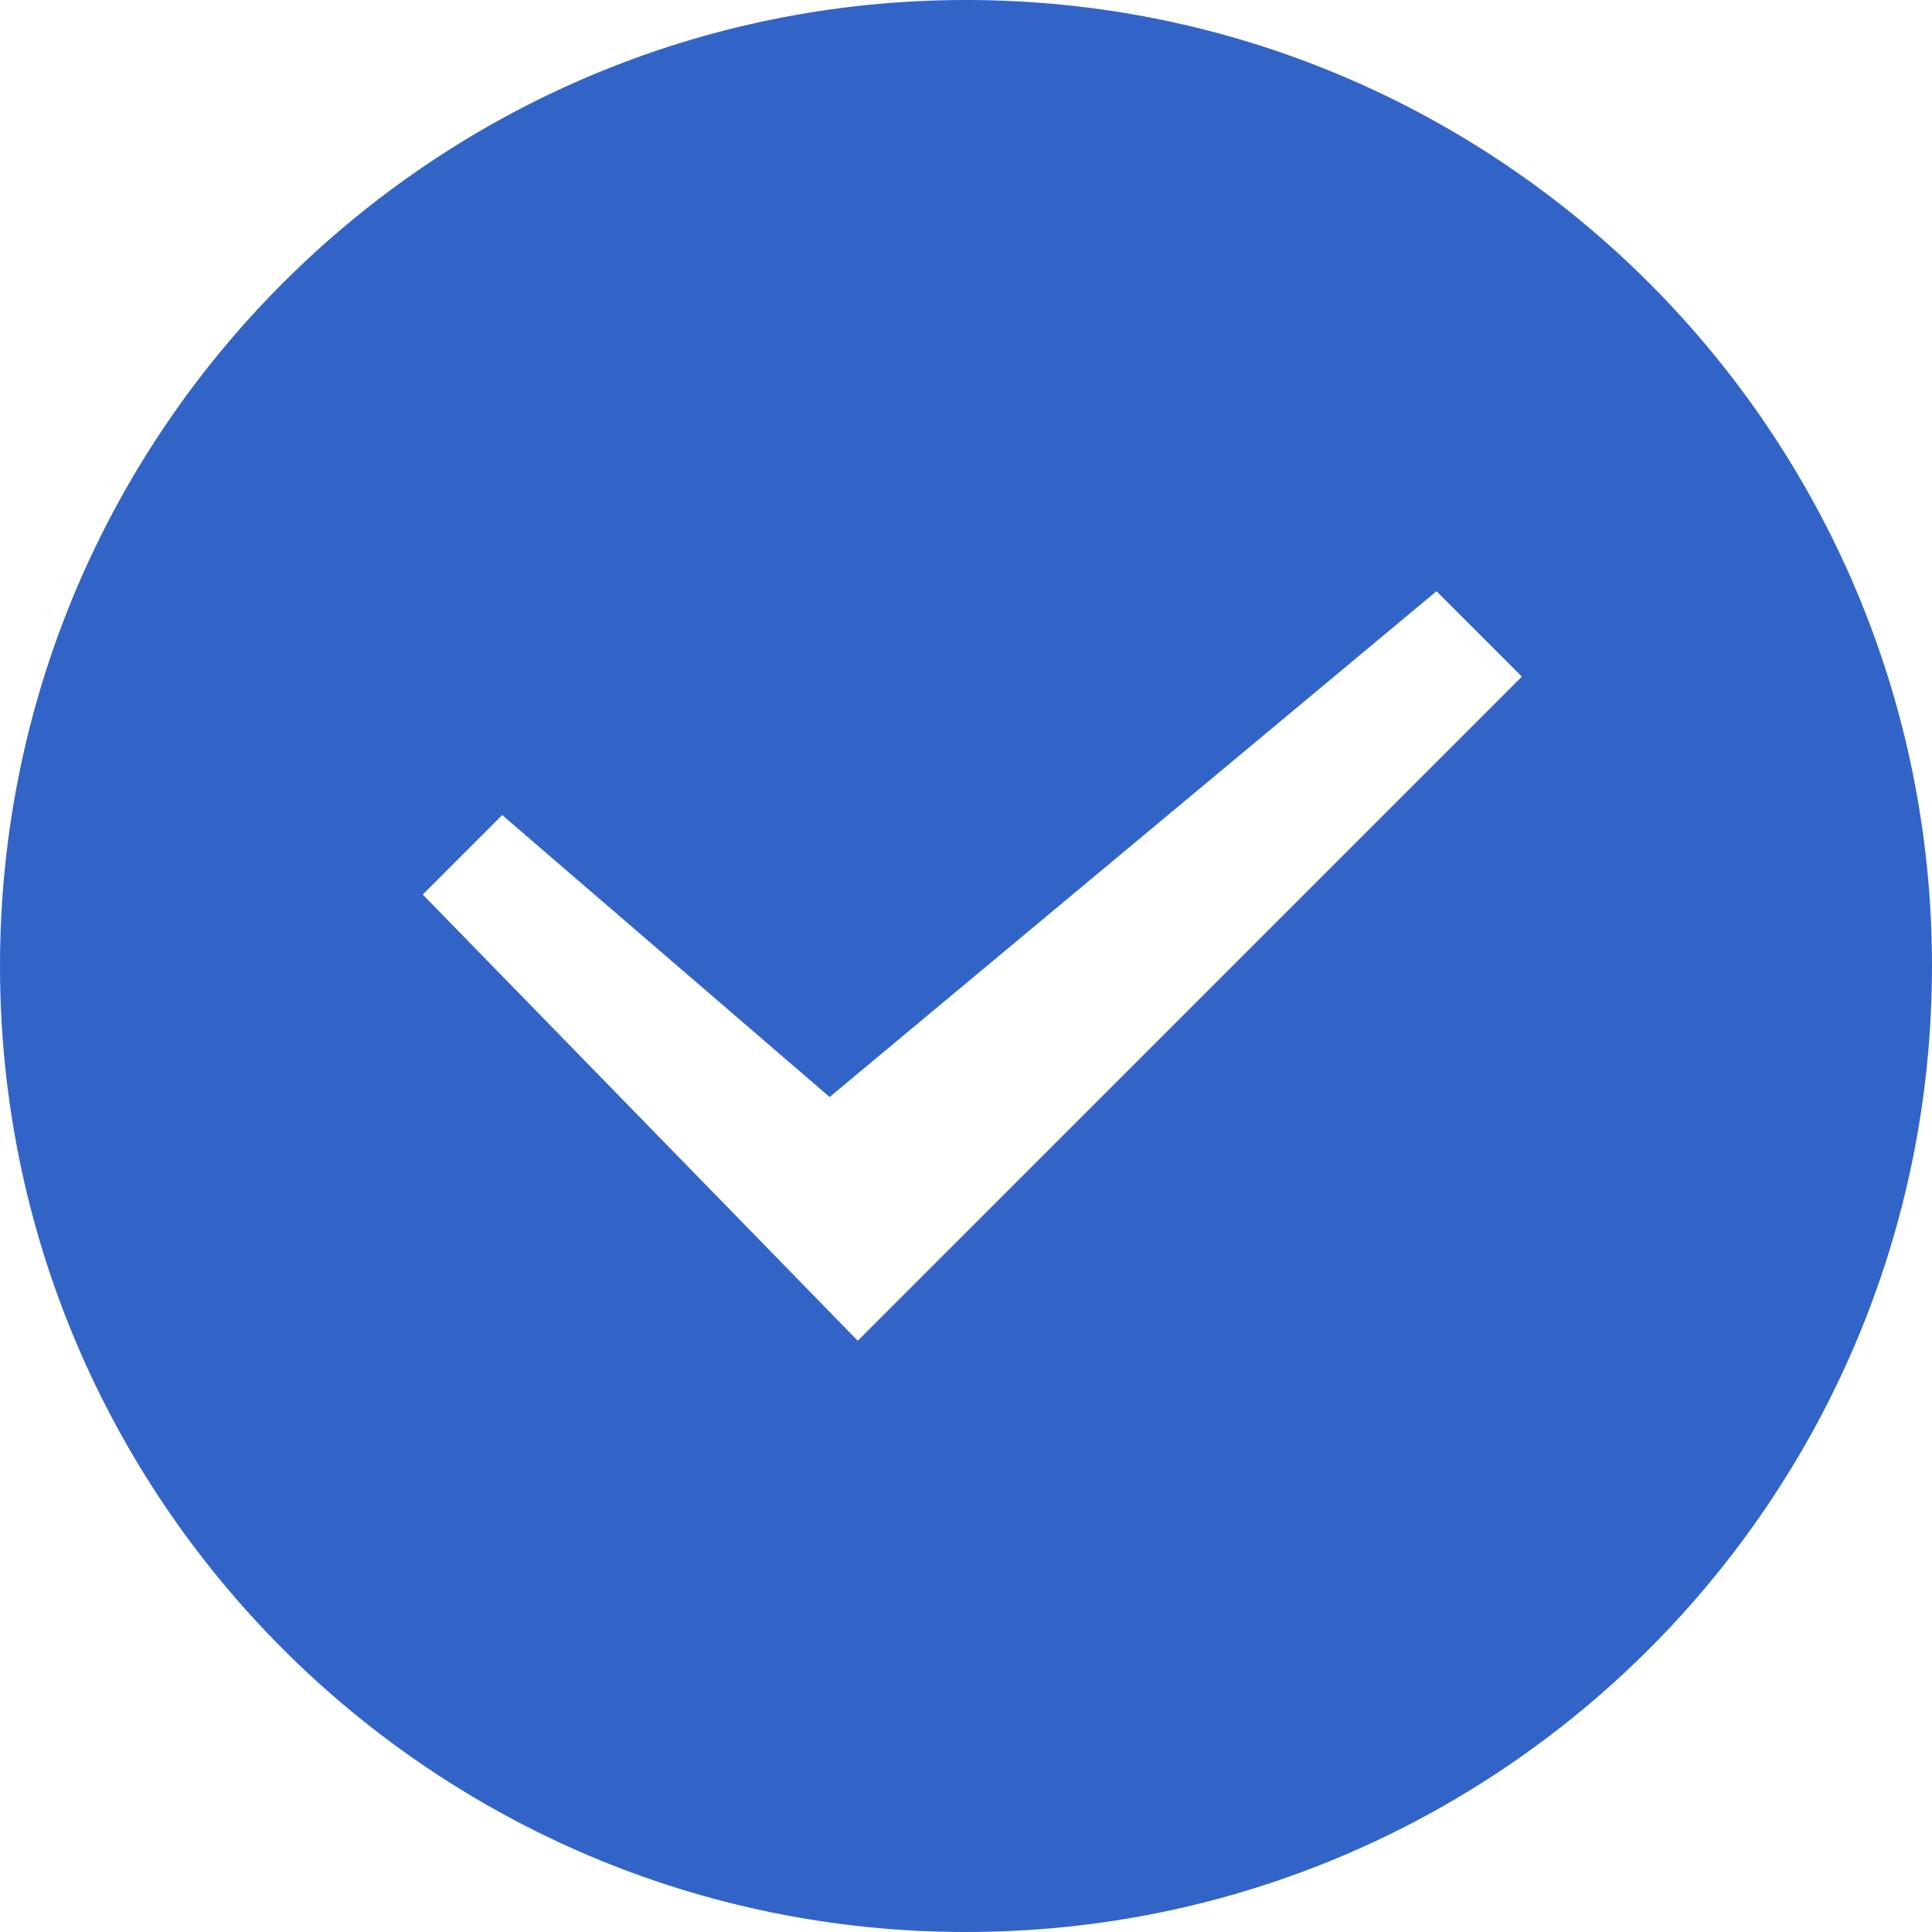
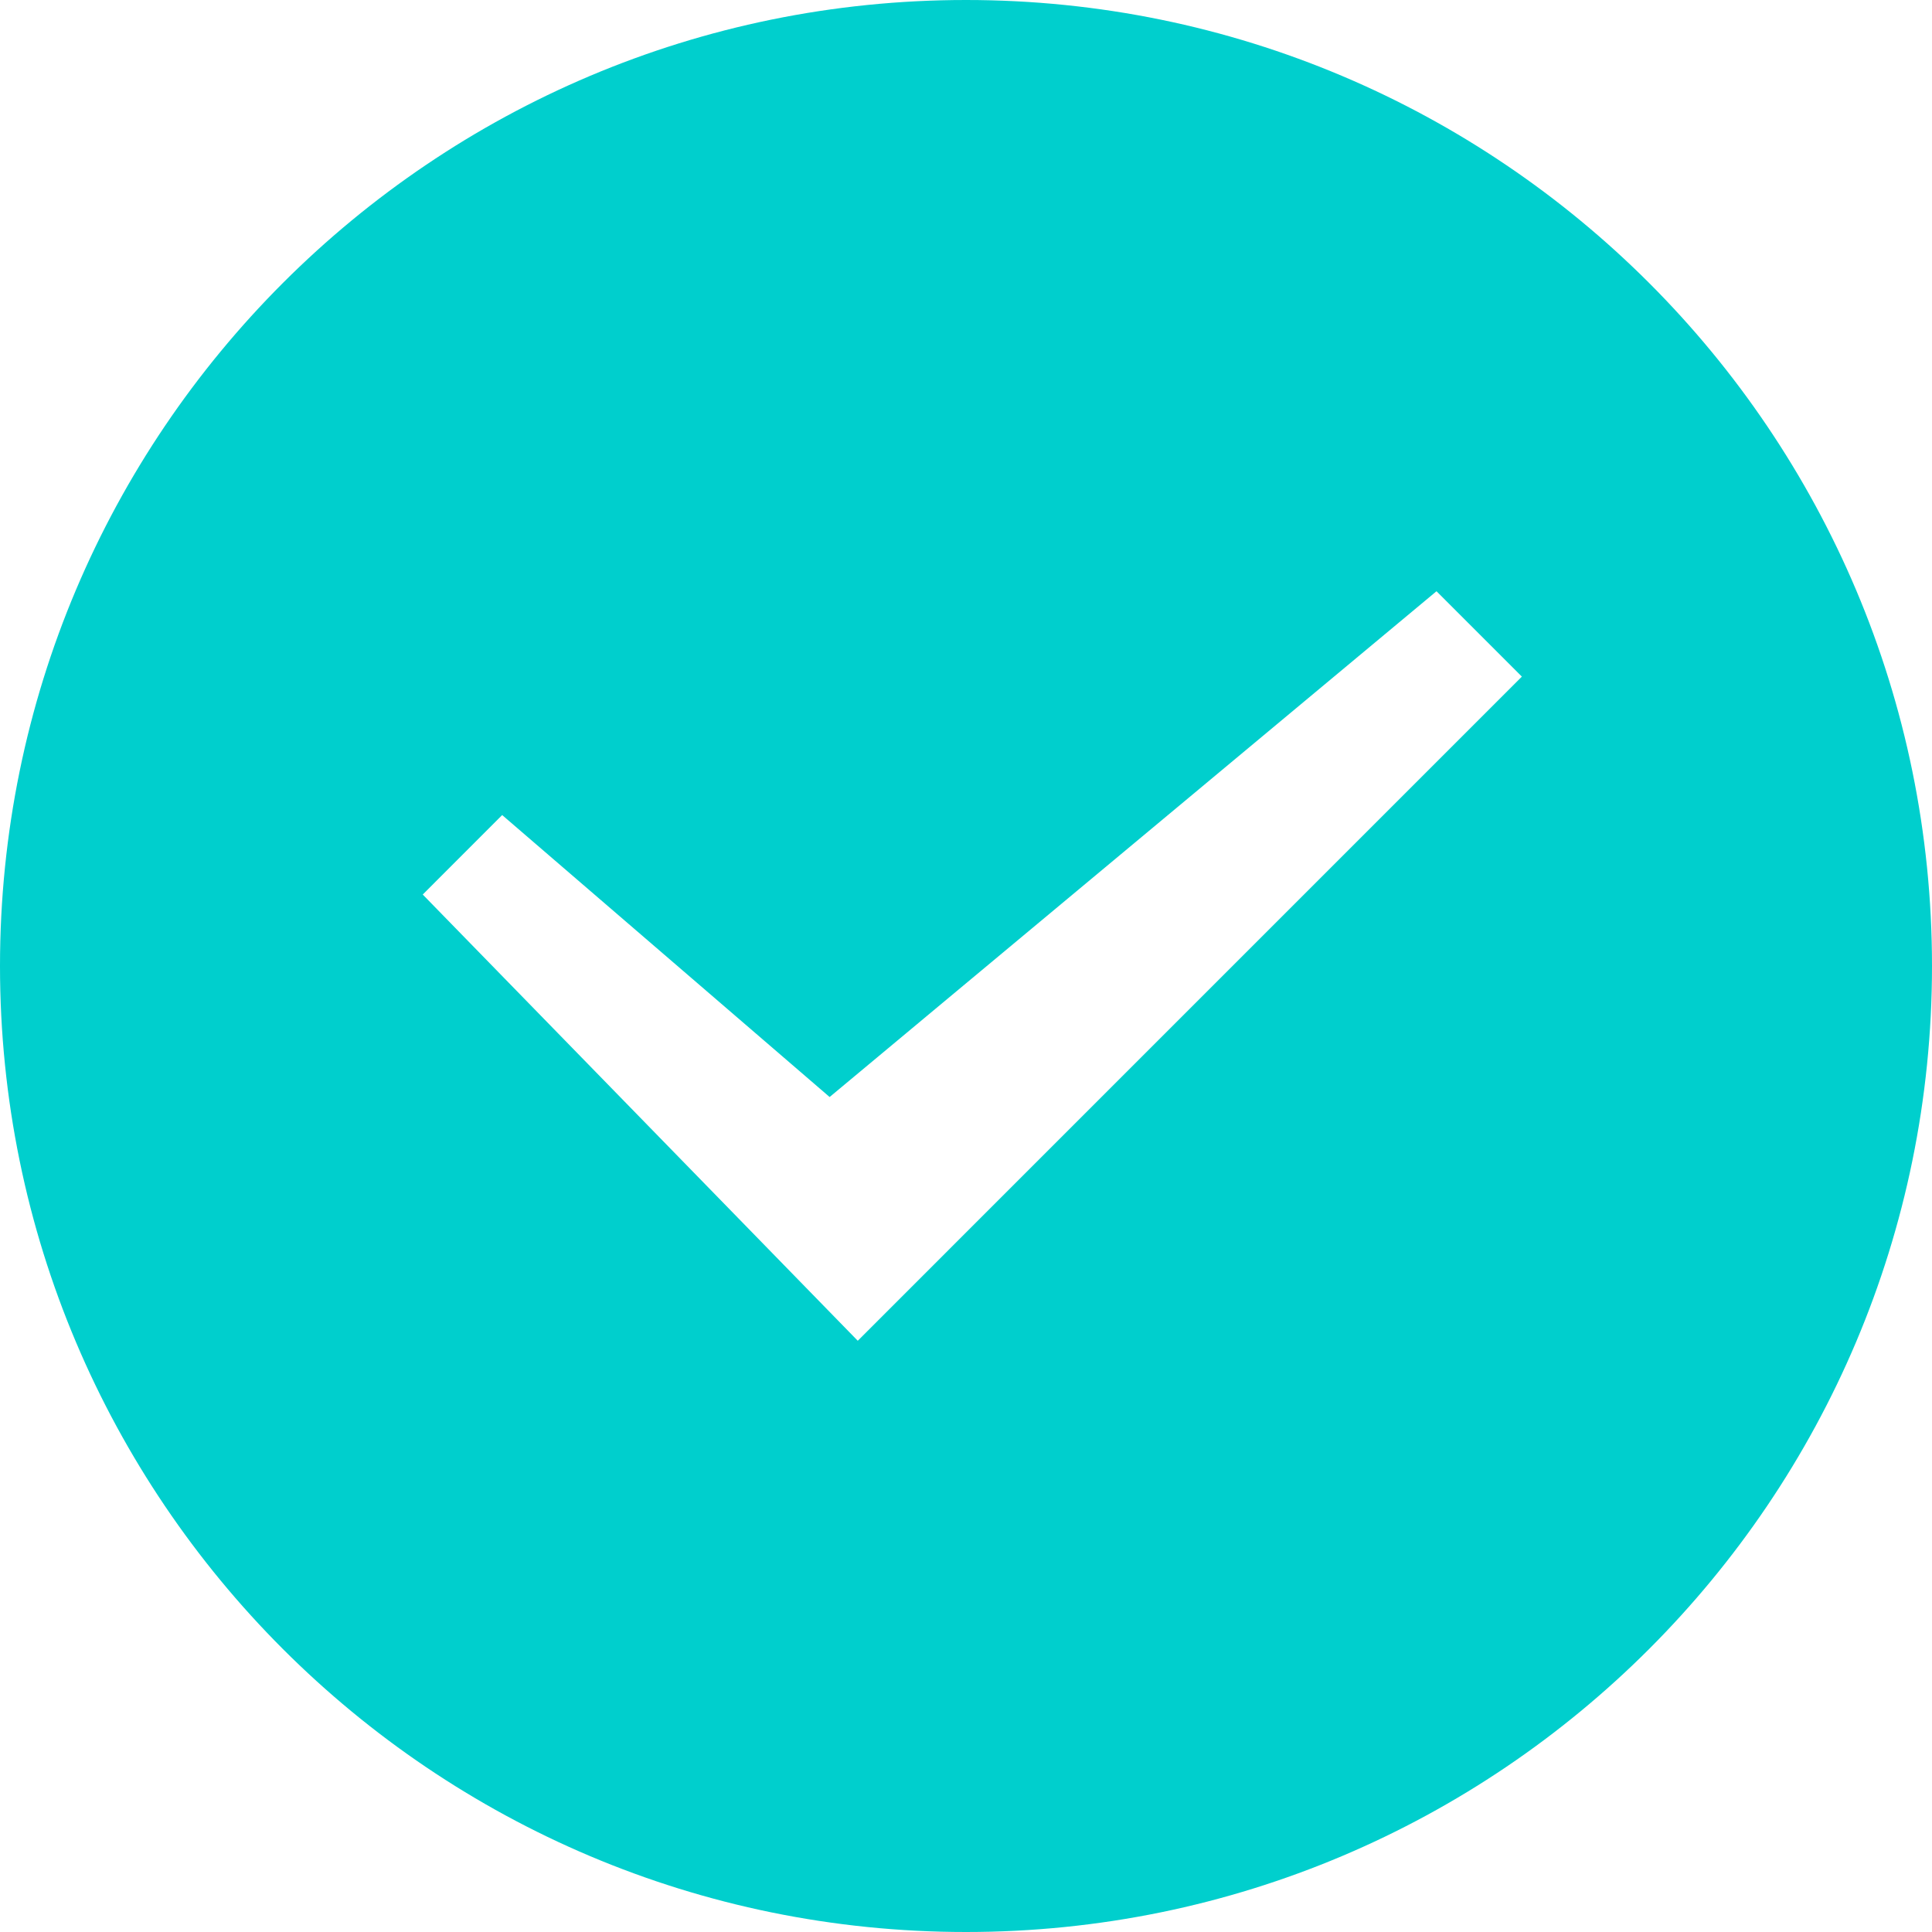
<svg xmlns="http://www.w3.org/2000/svg" viewBox="0 0 1024 1024">
-   <path d="M512,0C229.25,0,0,229.22,0,512s229.25,512,512,512,512-229.22,512-512S794.78,0,512,0ZM454.63,710.63,224.06,474.12,266.16,432,439.72,581.44,761.37,313.37l45.25,45.25Z" style="fill:#3264c8;fill-rule:evenodd" />
+   <path d="M512,0C229.25,0,0,229.22,0,512s229.25,512,512,512,512-229.22,512-512S794.78,0,512,0ZM454.63,710.63,224.06,474.12,266.16,432,439.72,581.44,761.37,313.37l45.25,45.25Z" style="fill:#00cfcd;fill-rule:evenodd" />
</svg>
